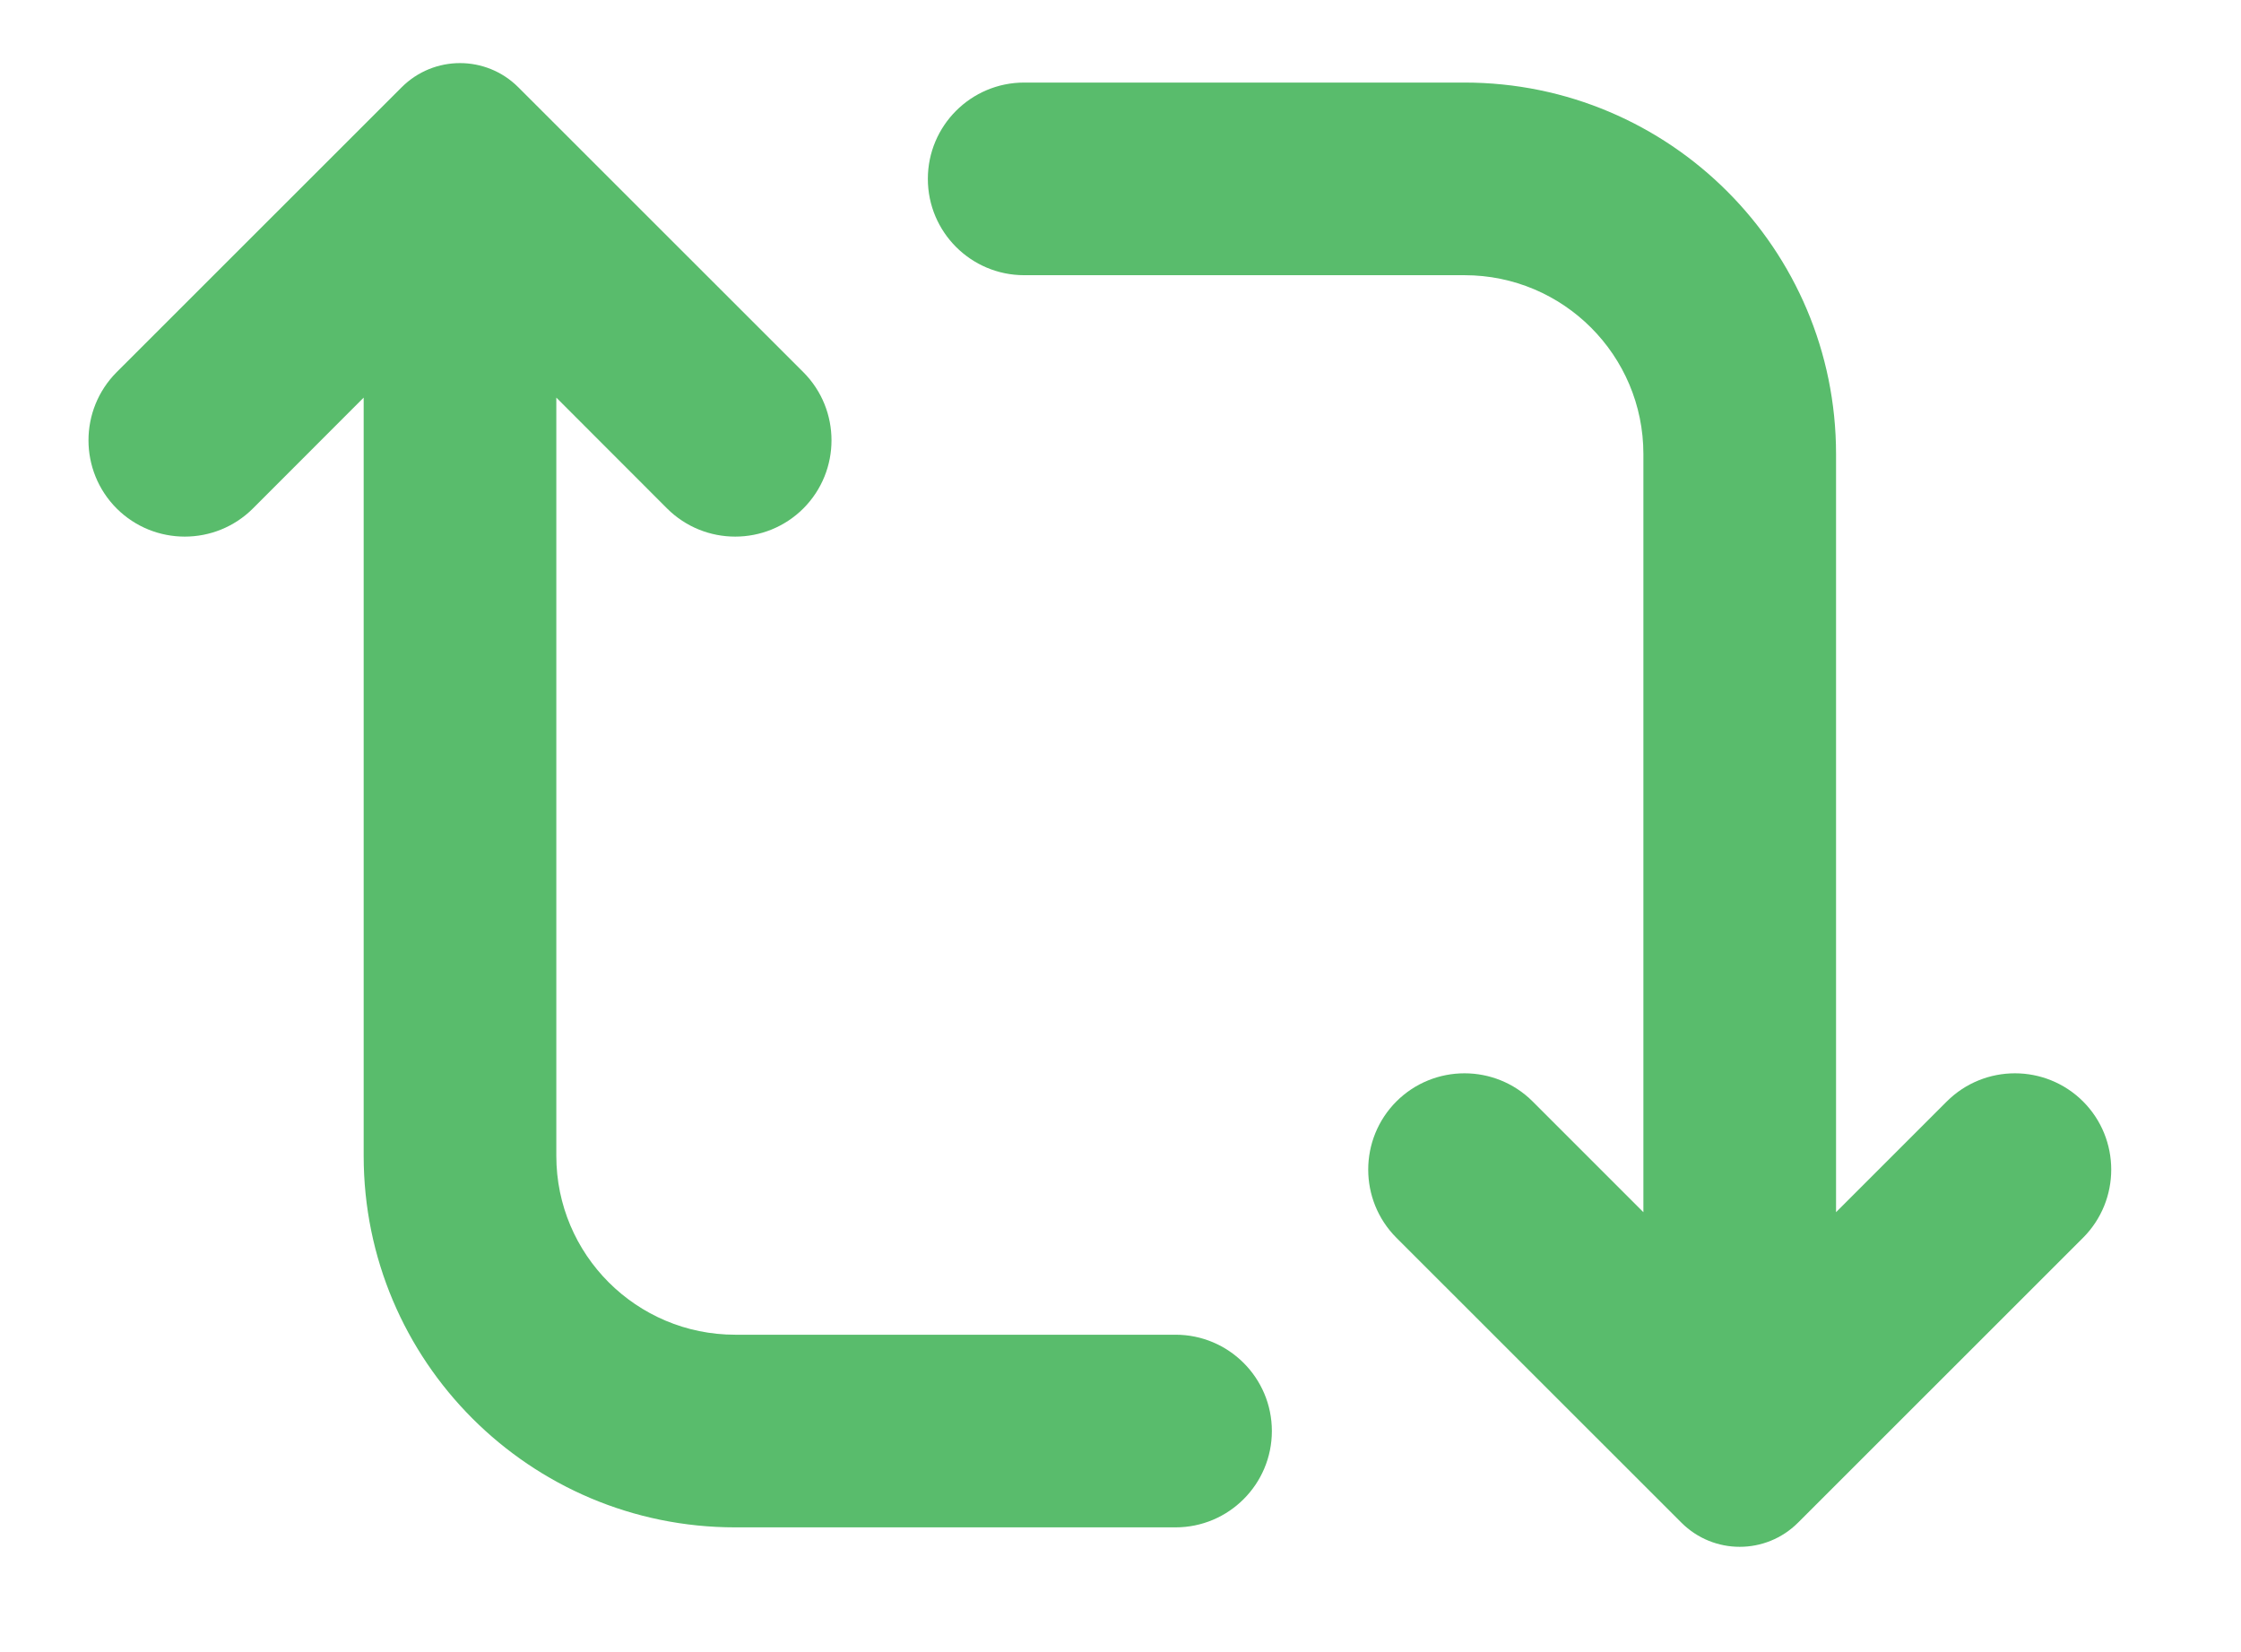
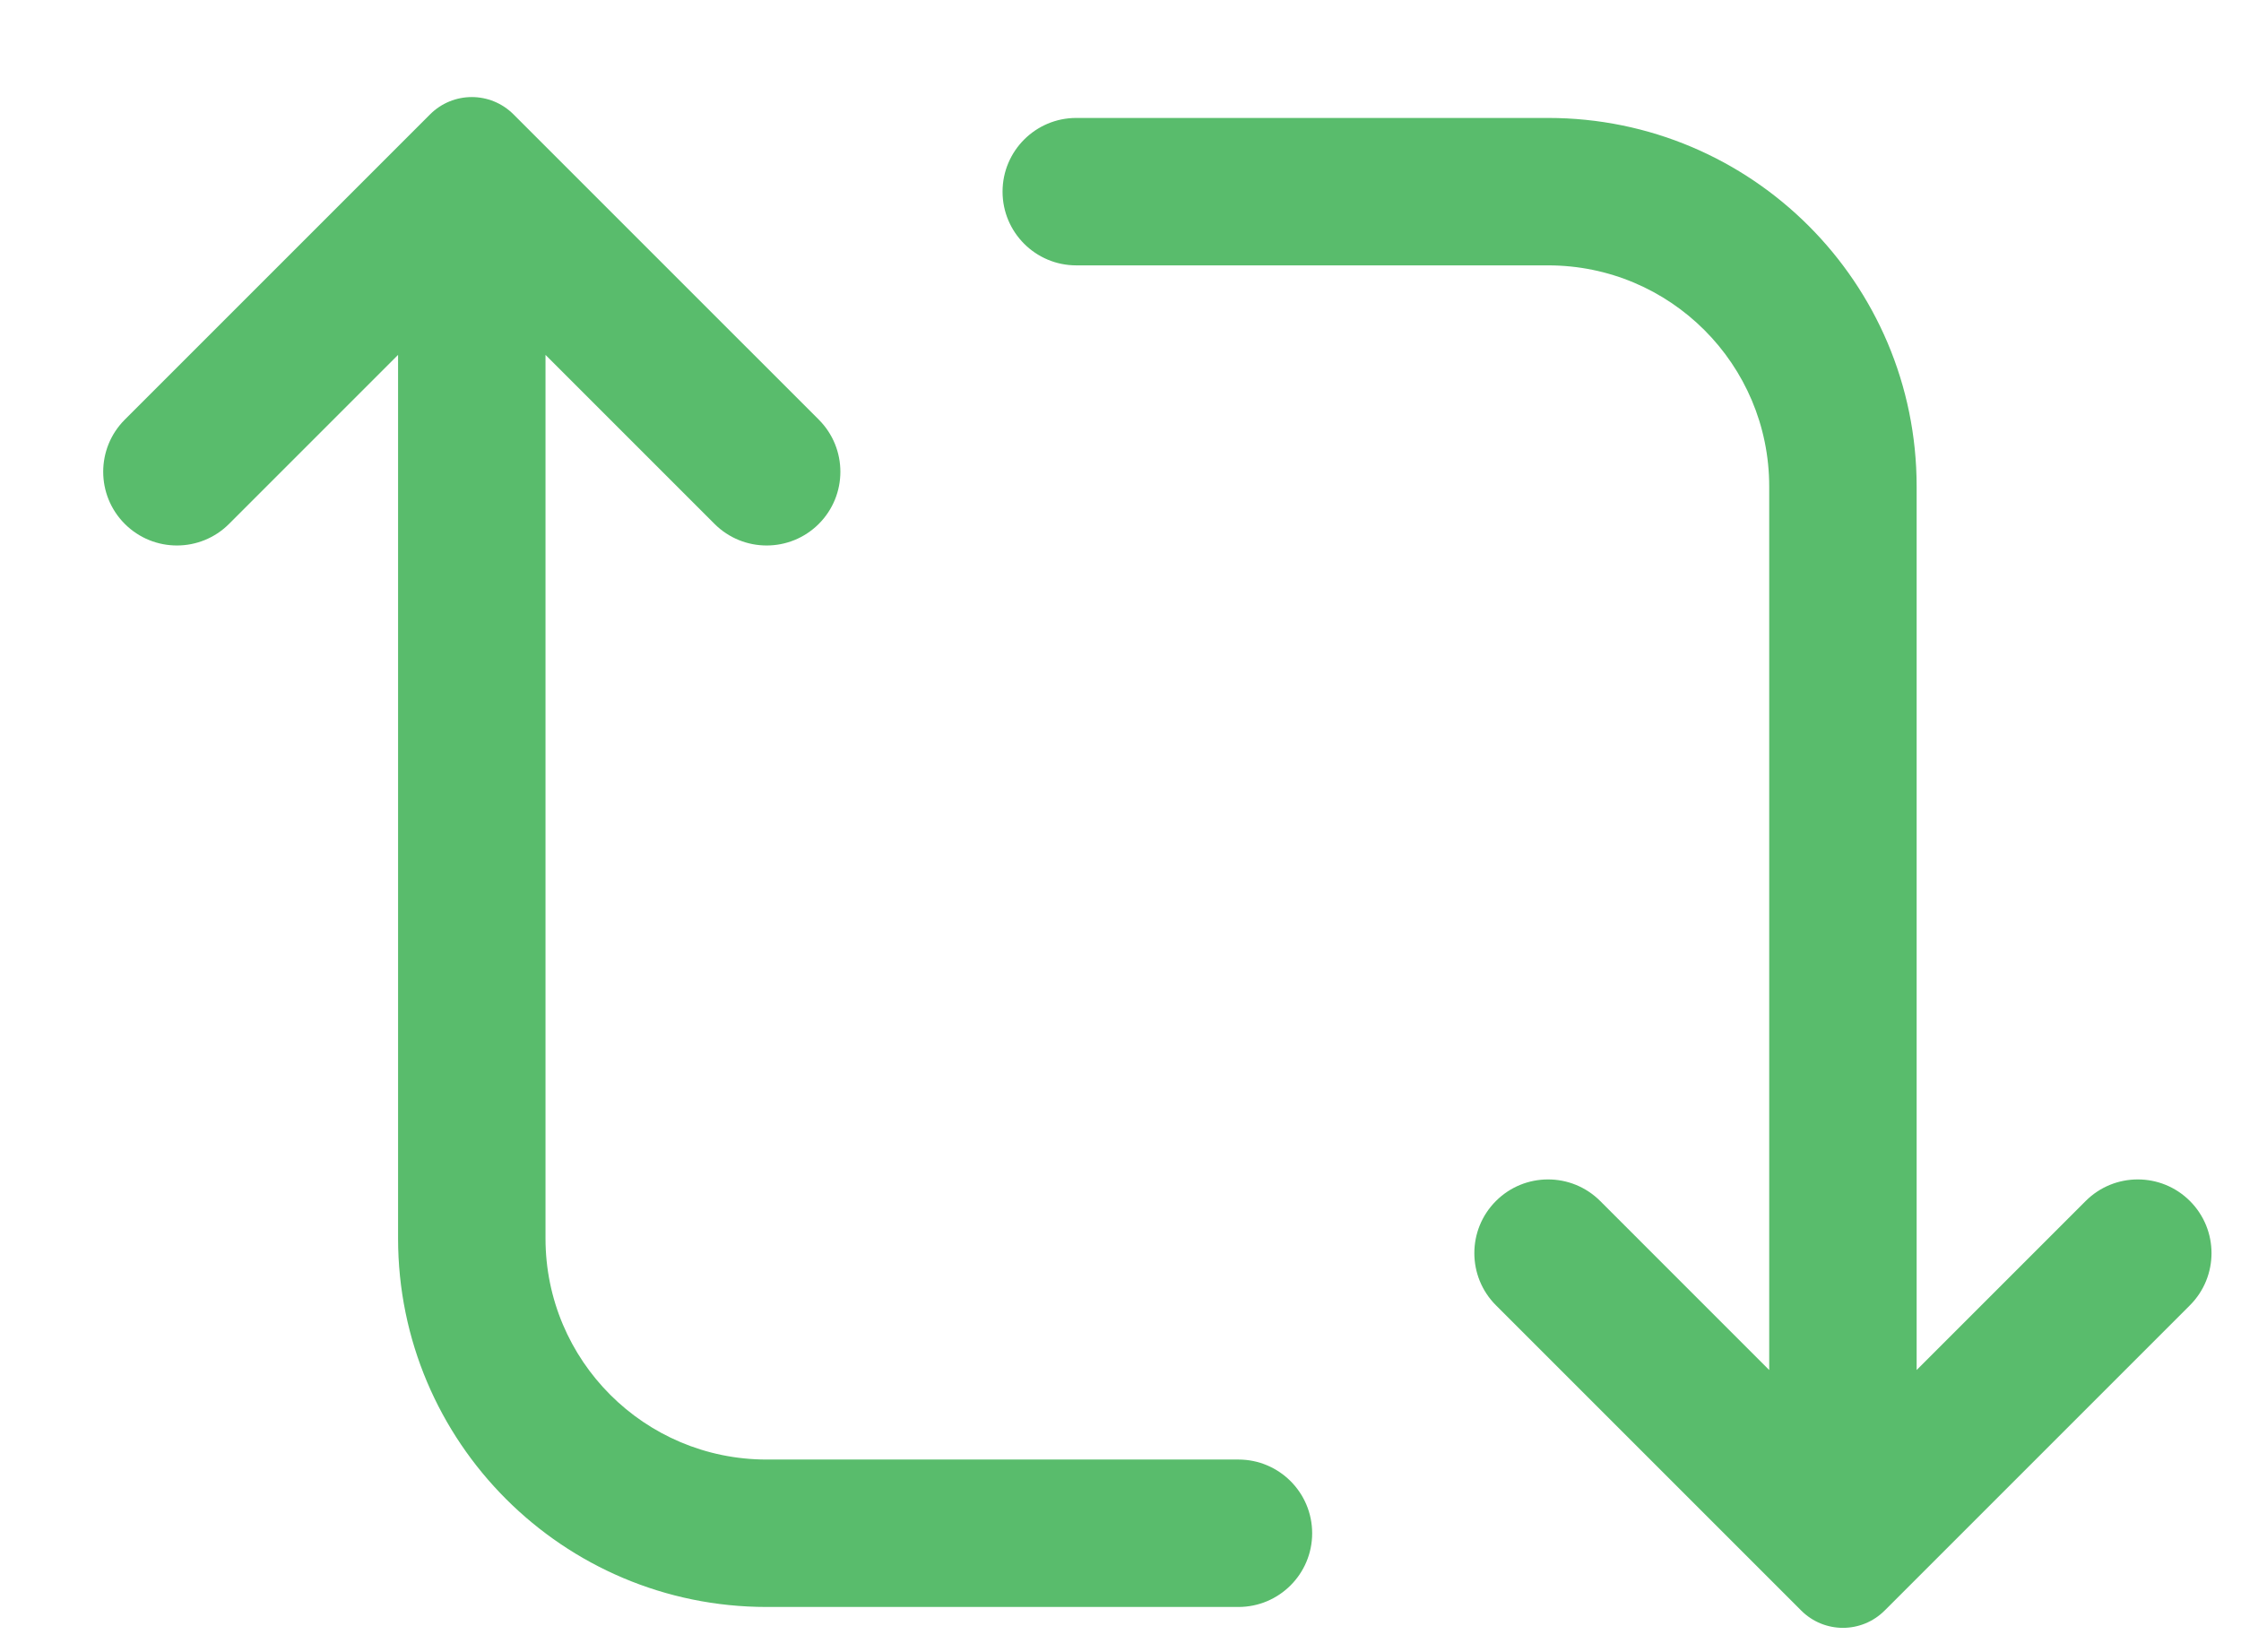
- <svg xmlns="http://www.w3.org/2000/svg" width="19" height="14" viewBox="0 0 19 15" fill="none">
-   <path fill-rule="evenodd" clip-rule="evenodd" d="M4.03 0.793C3.737 0.5 3.263 0.5 2.97 0.793L0.381 3.381C0.04 3.723 0.04 4.277 0.381 4.619C0.723 4.96 1.277 4.96 1.619 4.619L2.625 3.612V10.5C2.625 12.364 4.136 13.875 6 13.875H10C10.483 13.875 10.875 13.483 10.875 13C10.875 12.517 10.483 12.125 10 12.125H6C5.103 12.125 4.375 11.398 4.375 10.5V3.612L5.381 4.619C5.723 4.96 6.277 4.96 6.619 4.619C6.96 4.277 6.96 3.723 6.619 3.381L4.03 0.793ZM8.625 0.75C8.142 0.75 7.75 1.142 7.75 1.625C7.75 2.108 8.142 2.5 8.625 2.5H12.625C13.523 2.5 14.25 3.228 14.25 4.125V11.012L13.244 10.006C12.902 9.665 12.348 9.665 12.006 10.006C11.665 10.348 11.665 10.902 12.006 11.244L14.595 13.832C14.888 14.125 15.362 14.125 15.655 13.832L18.244 11.244C18.585 10.902 18.585 10.348 18.244 10.006C17.902 9.665 17.348 9.665 17.006 10.006L16 11.012V4.125C16 2.261 14.489 0.75 12.625 0.75H8.625Z" fill="#59BC6C" />
+ <svg xmlns="http://www.w3.org/2000/svg" width="19" height="14" viewBox="0 0 19 14" fill="none">
+   <path d="M4.354 0.97C4.158 0.774 3.842 0.774 3.646 0.97L1.058 3.558C0.814 3.802 0.814 4.198 1.058 4.442C1.302 4.686 1.698 4.686 1.942 4.442L3.375 3.009V10.5C3.375 12.226 4.774 13.625 6.5 13.625H10.5C10.845 13.625 11.125 13.345 11.125 13C11.125 12.655 10.845 12.375 10.5 12.375H6.5C5.464 12.375 4.625 11.536 4.625 10.5V3.009L6.058 4.442C6.302 4.686 6.698 4.686 6.942 4.442C7.186 4.198 7.186 3.802 6.942 3.558L4.354 0.97Z" fill="#59BC6C" />
+   <path d="M15.271 13.655C15.467 13.851 15.783 13.851 15.979 13.655L18.567 11.067C18.811 10.823 18.811 10.427 18.567 10.183C18.323 9.939 17.927 9.939 17.683 10.183L16.25 11.616V4.125C16.25 2.399 14.851 1 13.125 1H9.125C8.78 1 8.5 1.28 8.5 1.625C8.5 1.97 8.78 2.25 9.125 2.25H13.125C14.161 2.25 15 3.089 15 4.125V11.616L13.567 10.183C13.323 9.939 12.927 9.939 12.683 10.183C12.439 10.427 12.439 10.823 12.683 11.067L15.271 13.655Z" fill="#59BC6C" />
</svg>
